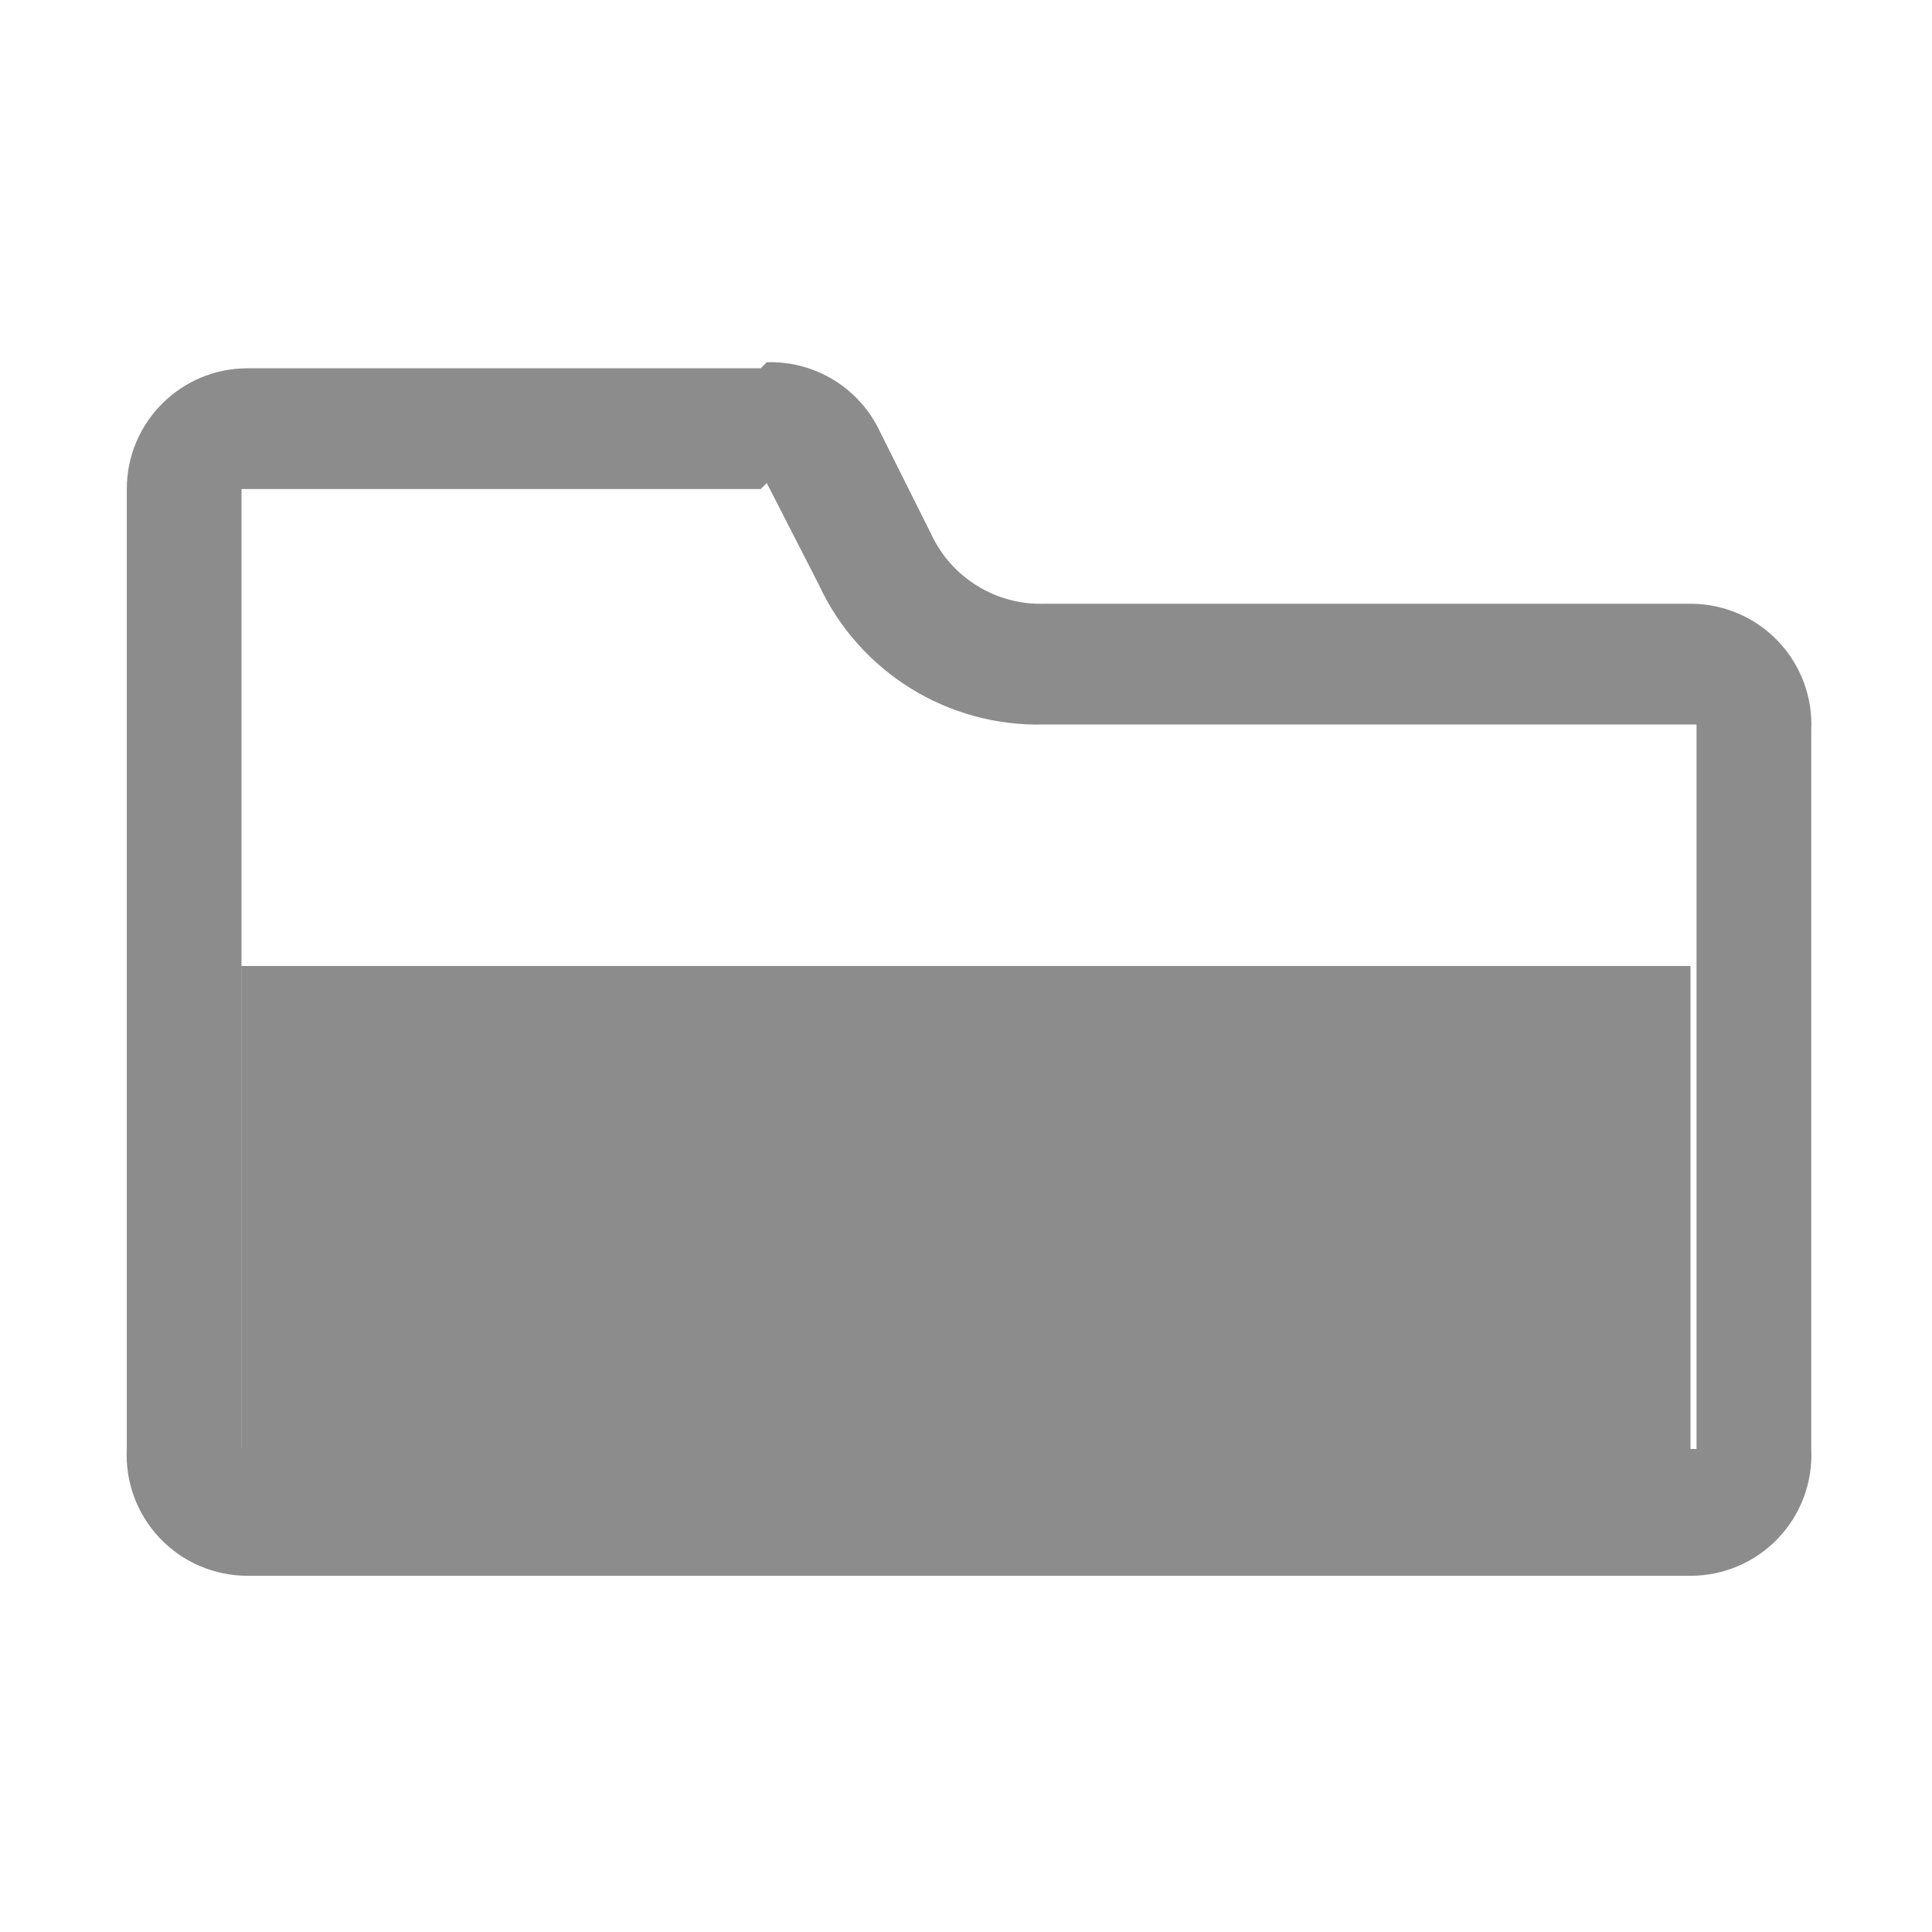
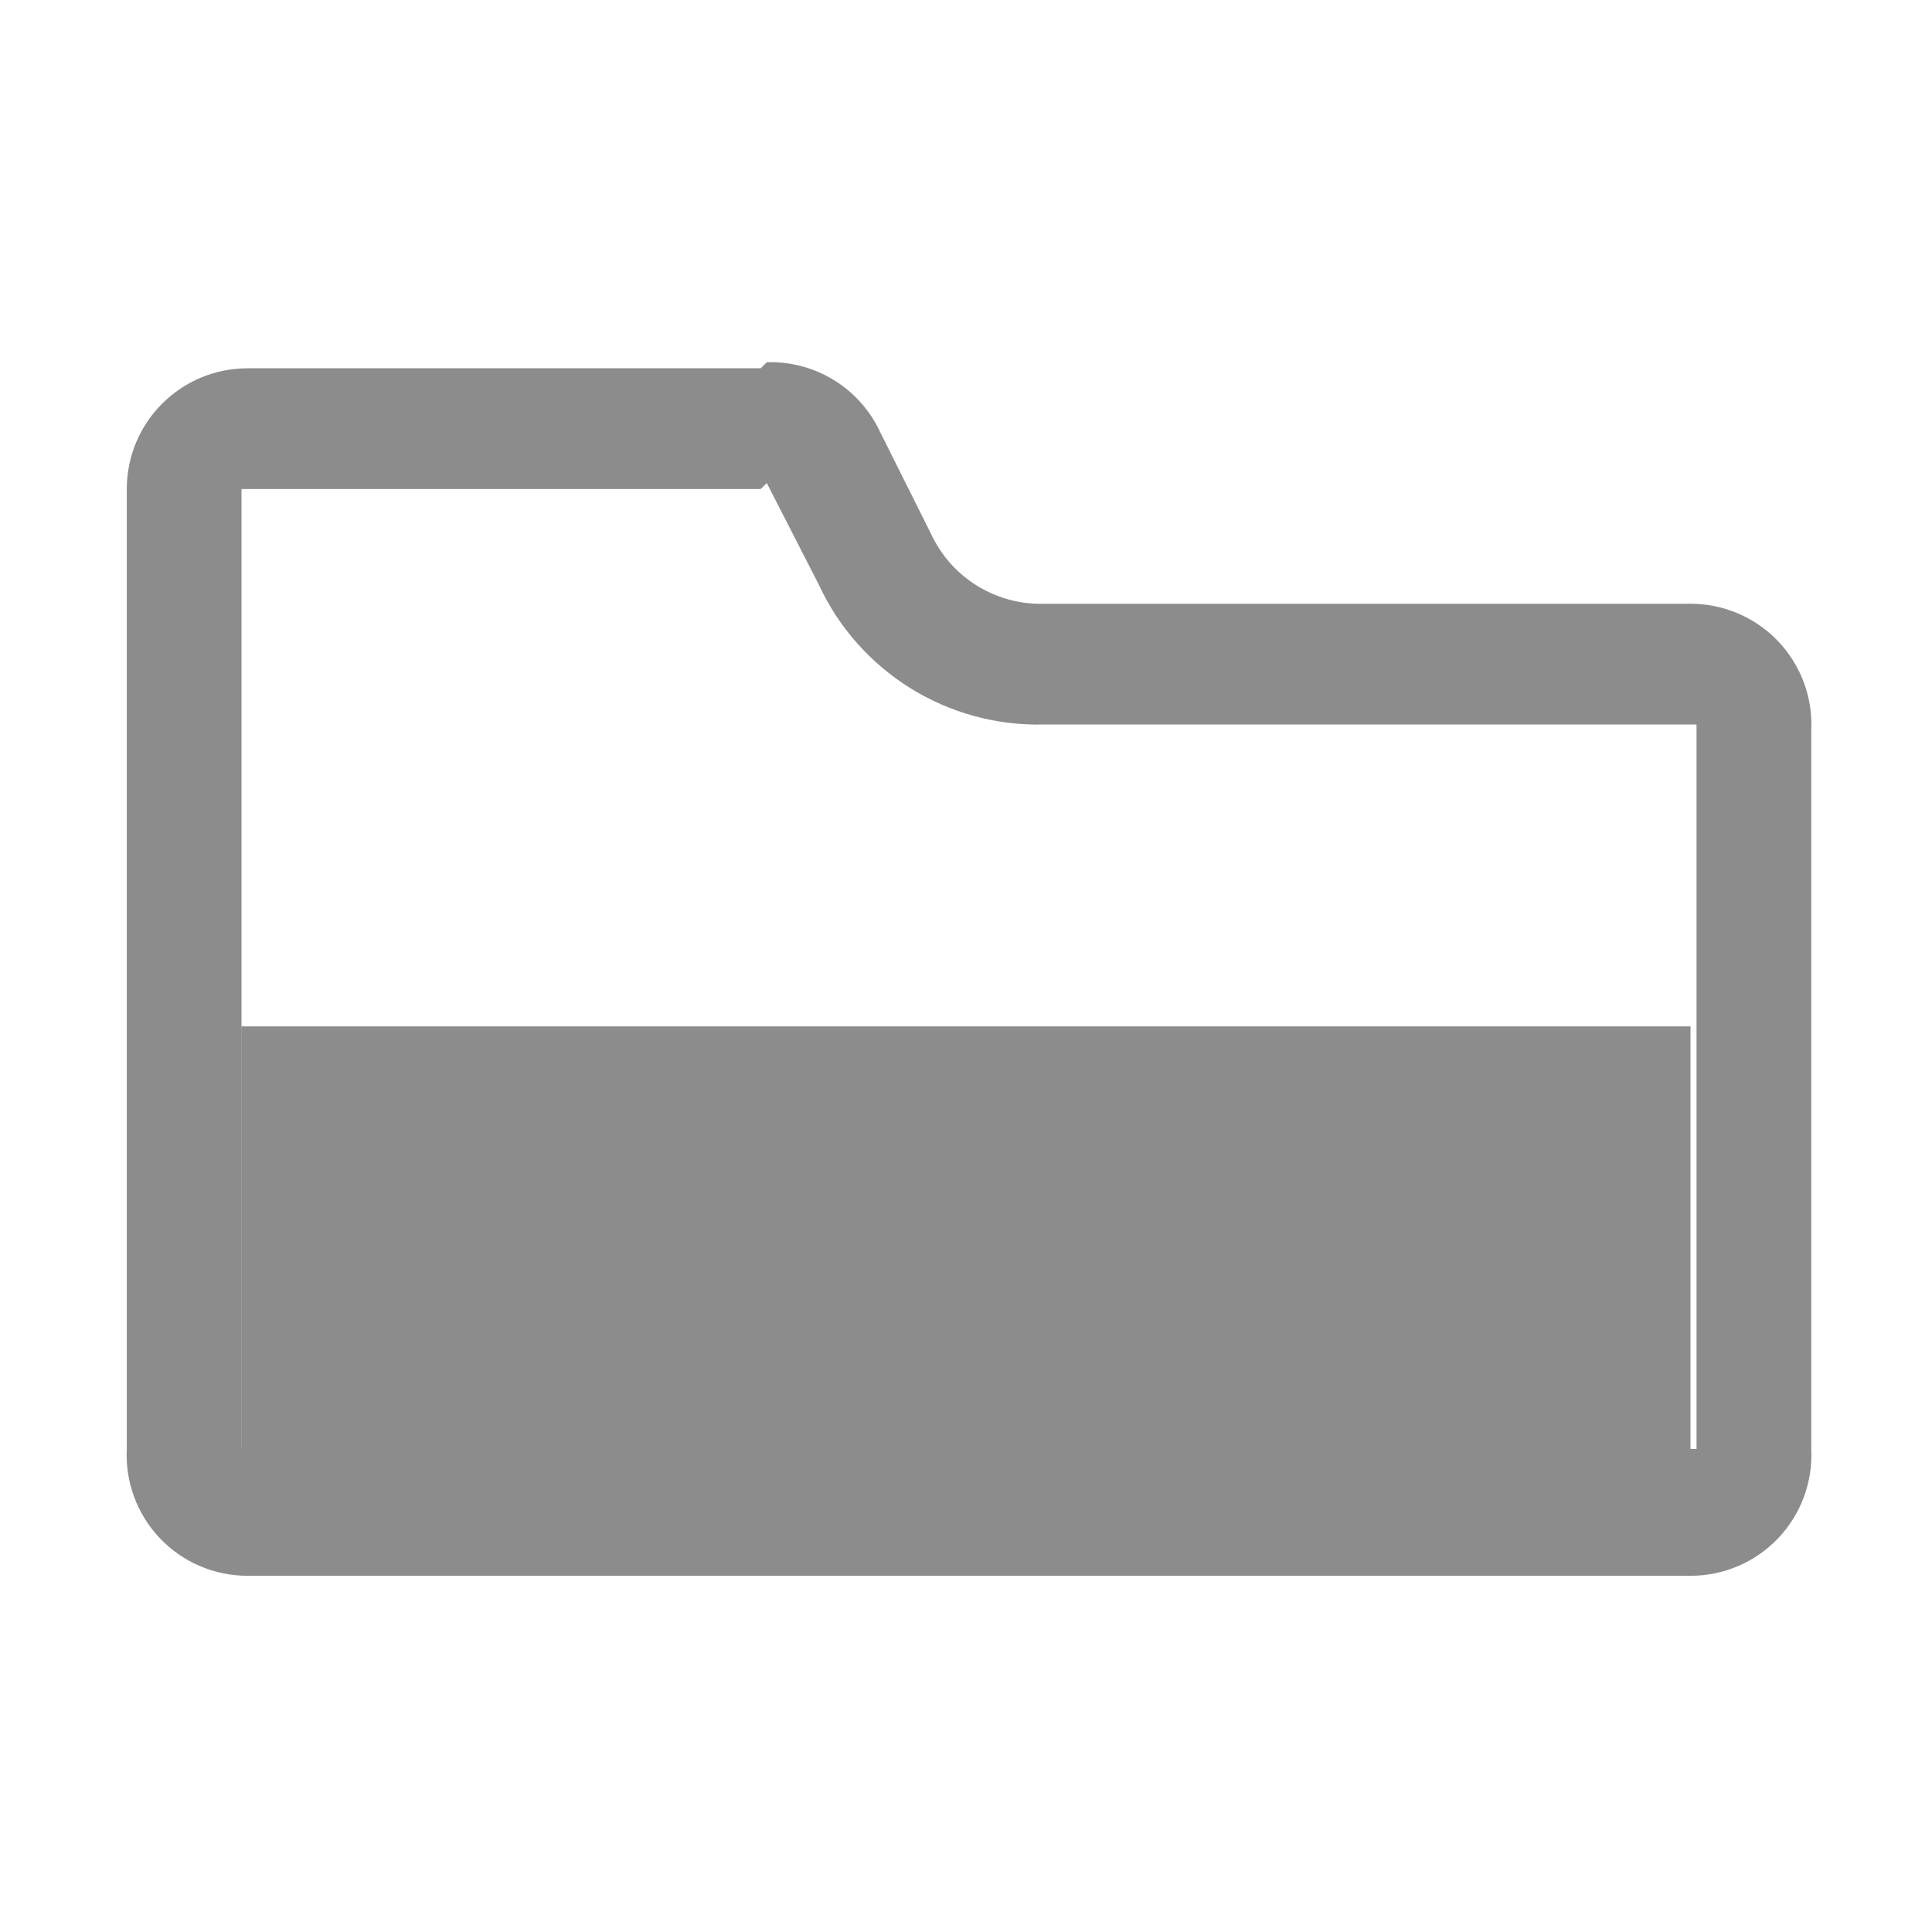
<svg xmlns="http://www.w3.org/2000/svg" id="Calque_1" data-name="Calque 1" viewBox="0 0 16 16">
  <defs>
    <style>.cls-1{opacity:0.45;}</style>
  </defs>
  <g class="cls-1">
    <path d="M6.35,4l0,0,.43.84A2,2,0,0,0,8.65,6H14a0,0,0,0,1,.05,0V12A0,0,0,0,1,14,12H2.05A0,0,0,0,1,2,12V4.05a0,0,0,0,1,0,0h4.3m0-1H2.05a1,1,0,0,0-1,1V12a1,1,0,0,0,1,1.05H14A1,1,0,0,0,15,12V6.05A1,1,0,0,0,14,5H8.65a1,1,0,0,1-.94-.58l-.42-.84A1,1,0,0,0,6.35,3Z" />
  </g>
  <g class="cls-1">
-     <rect x="2.5" y="8.5" width="11" height="3" />
-     <path d="M13,9v2H3V9H13m1-1H2v4H14V8Z" />
+     <rect x="2.5" y="9" width="11" height="2.5" />
+     <path d="M13,9.5V11H3V9.5H13m1-1H2V12H14V8.5Z" />
  </g>
</svg>
